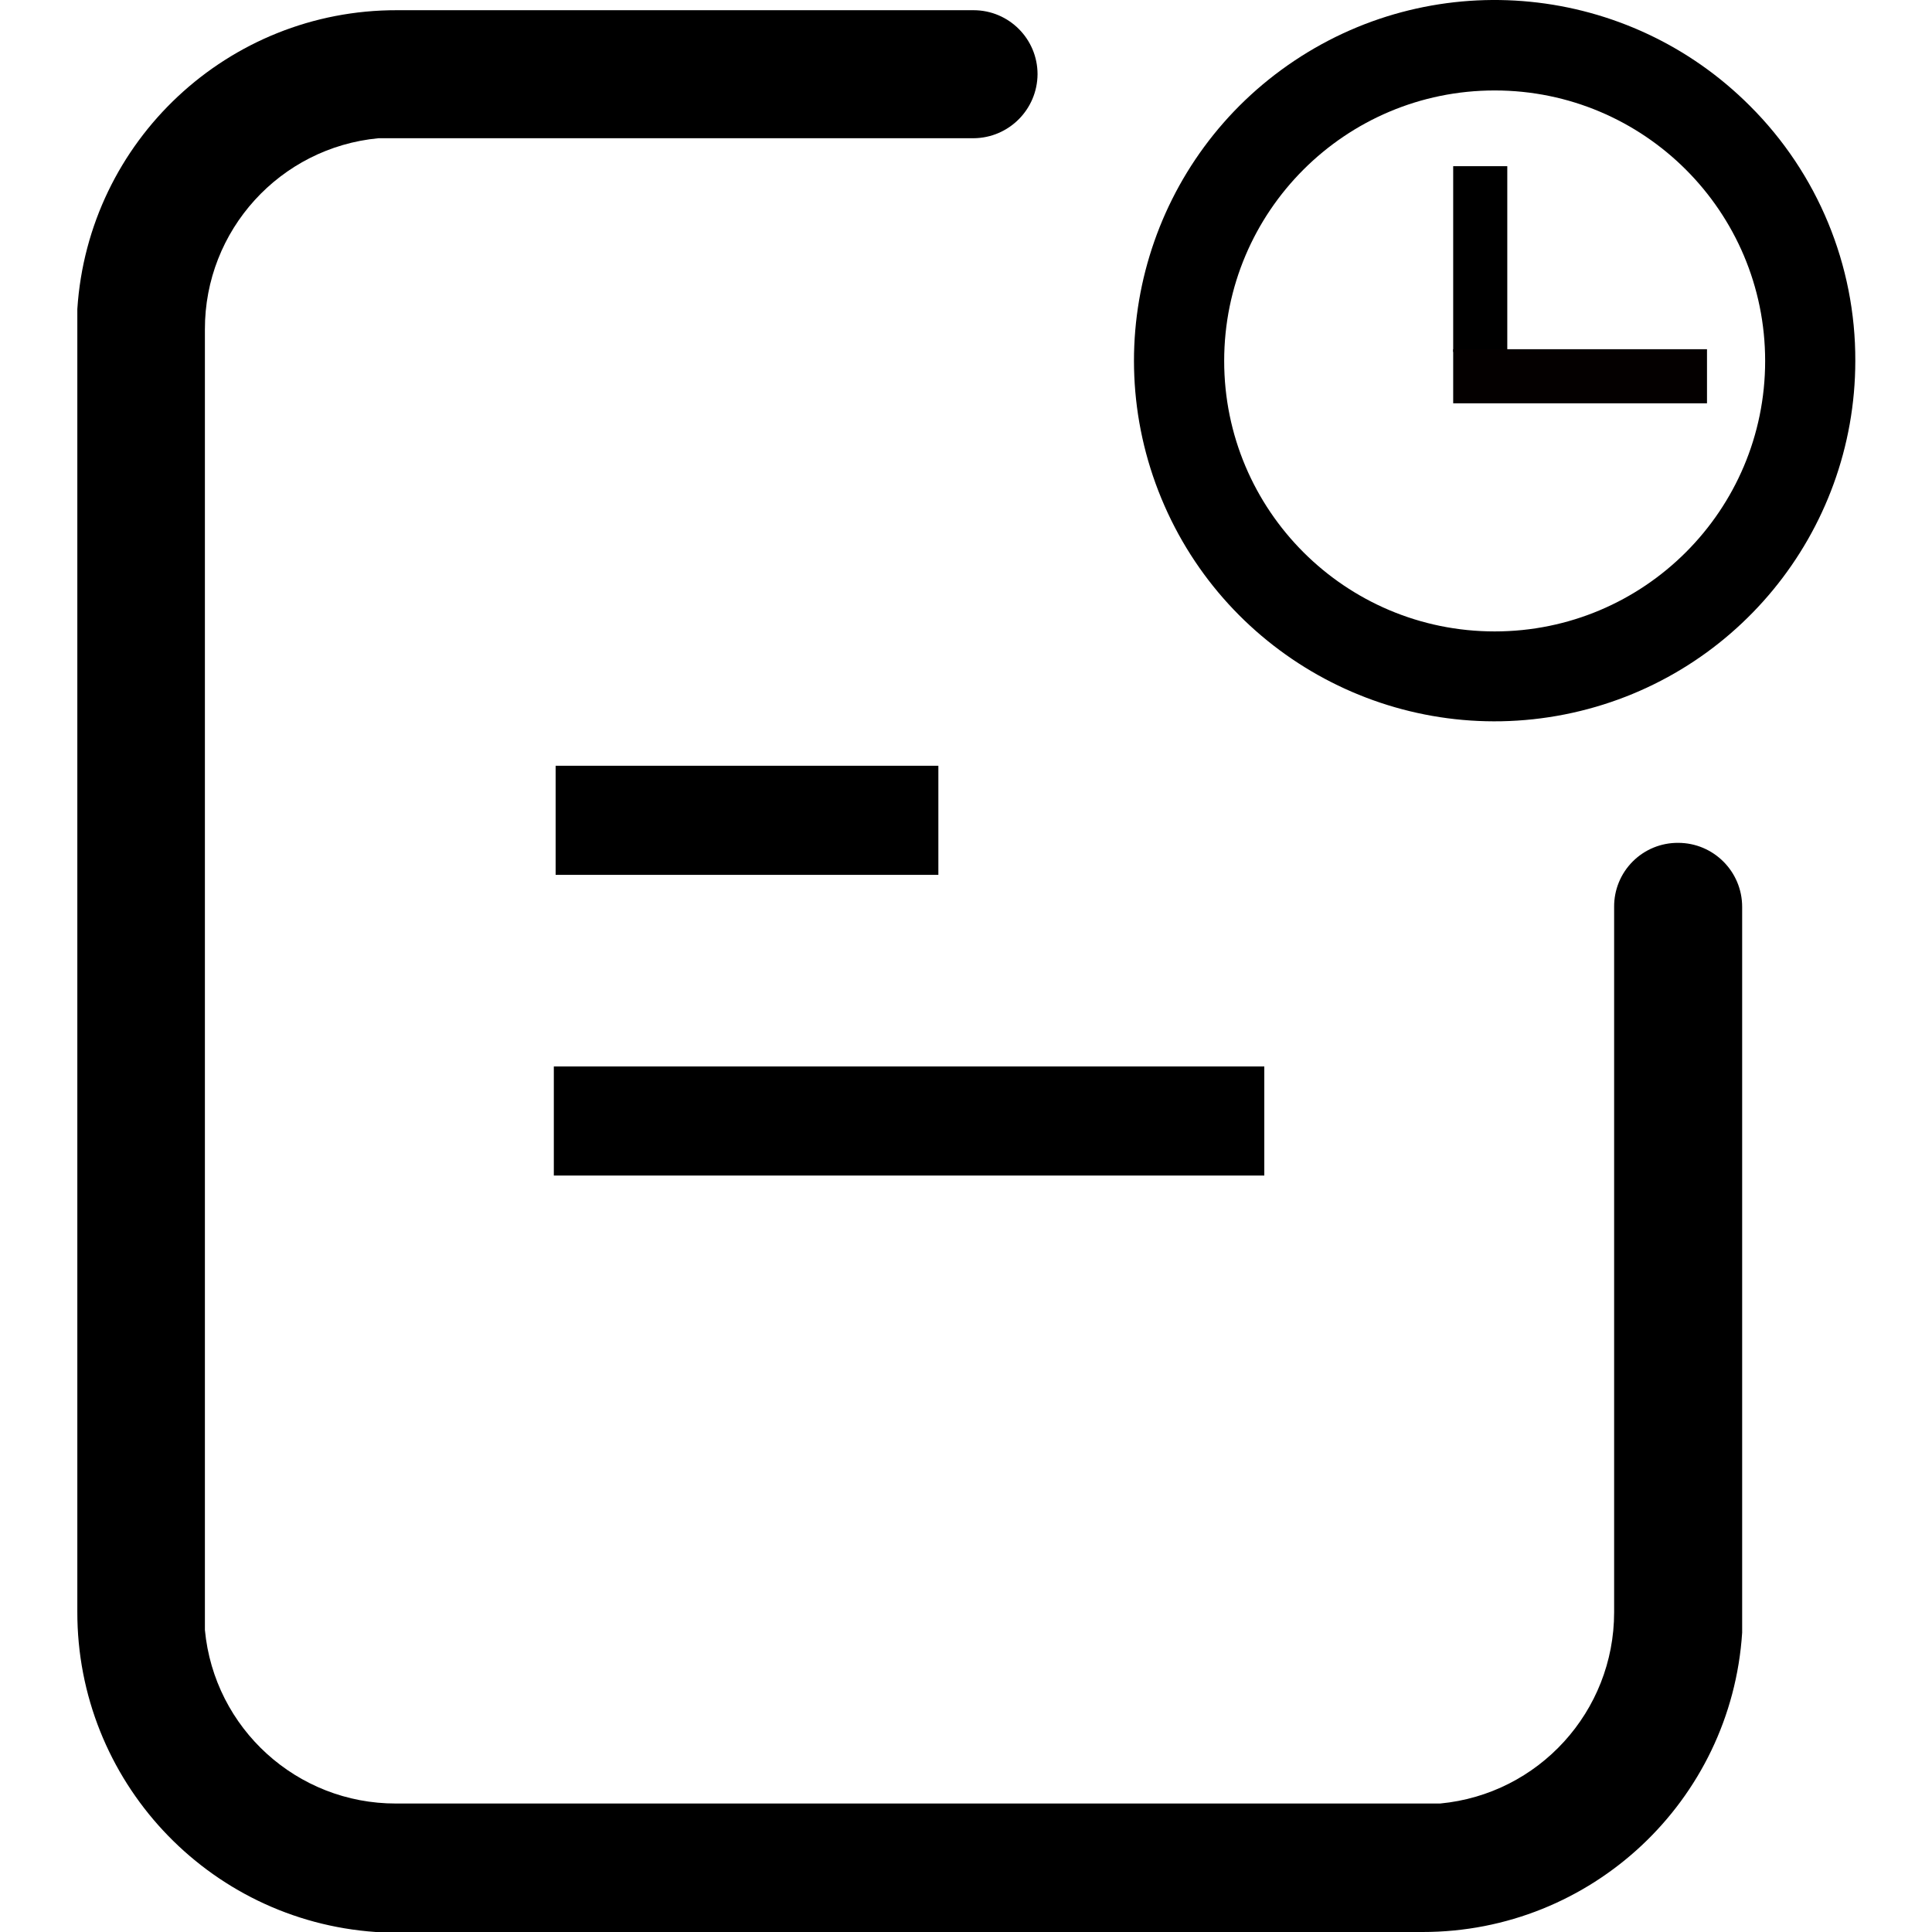
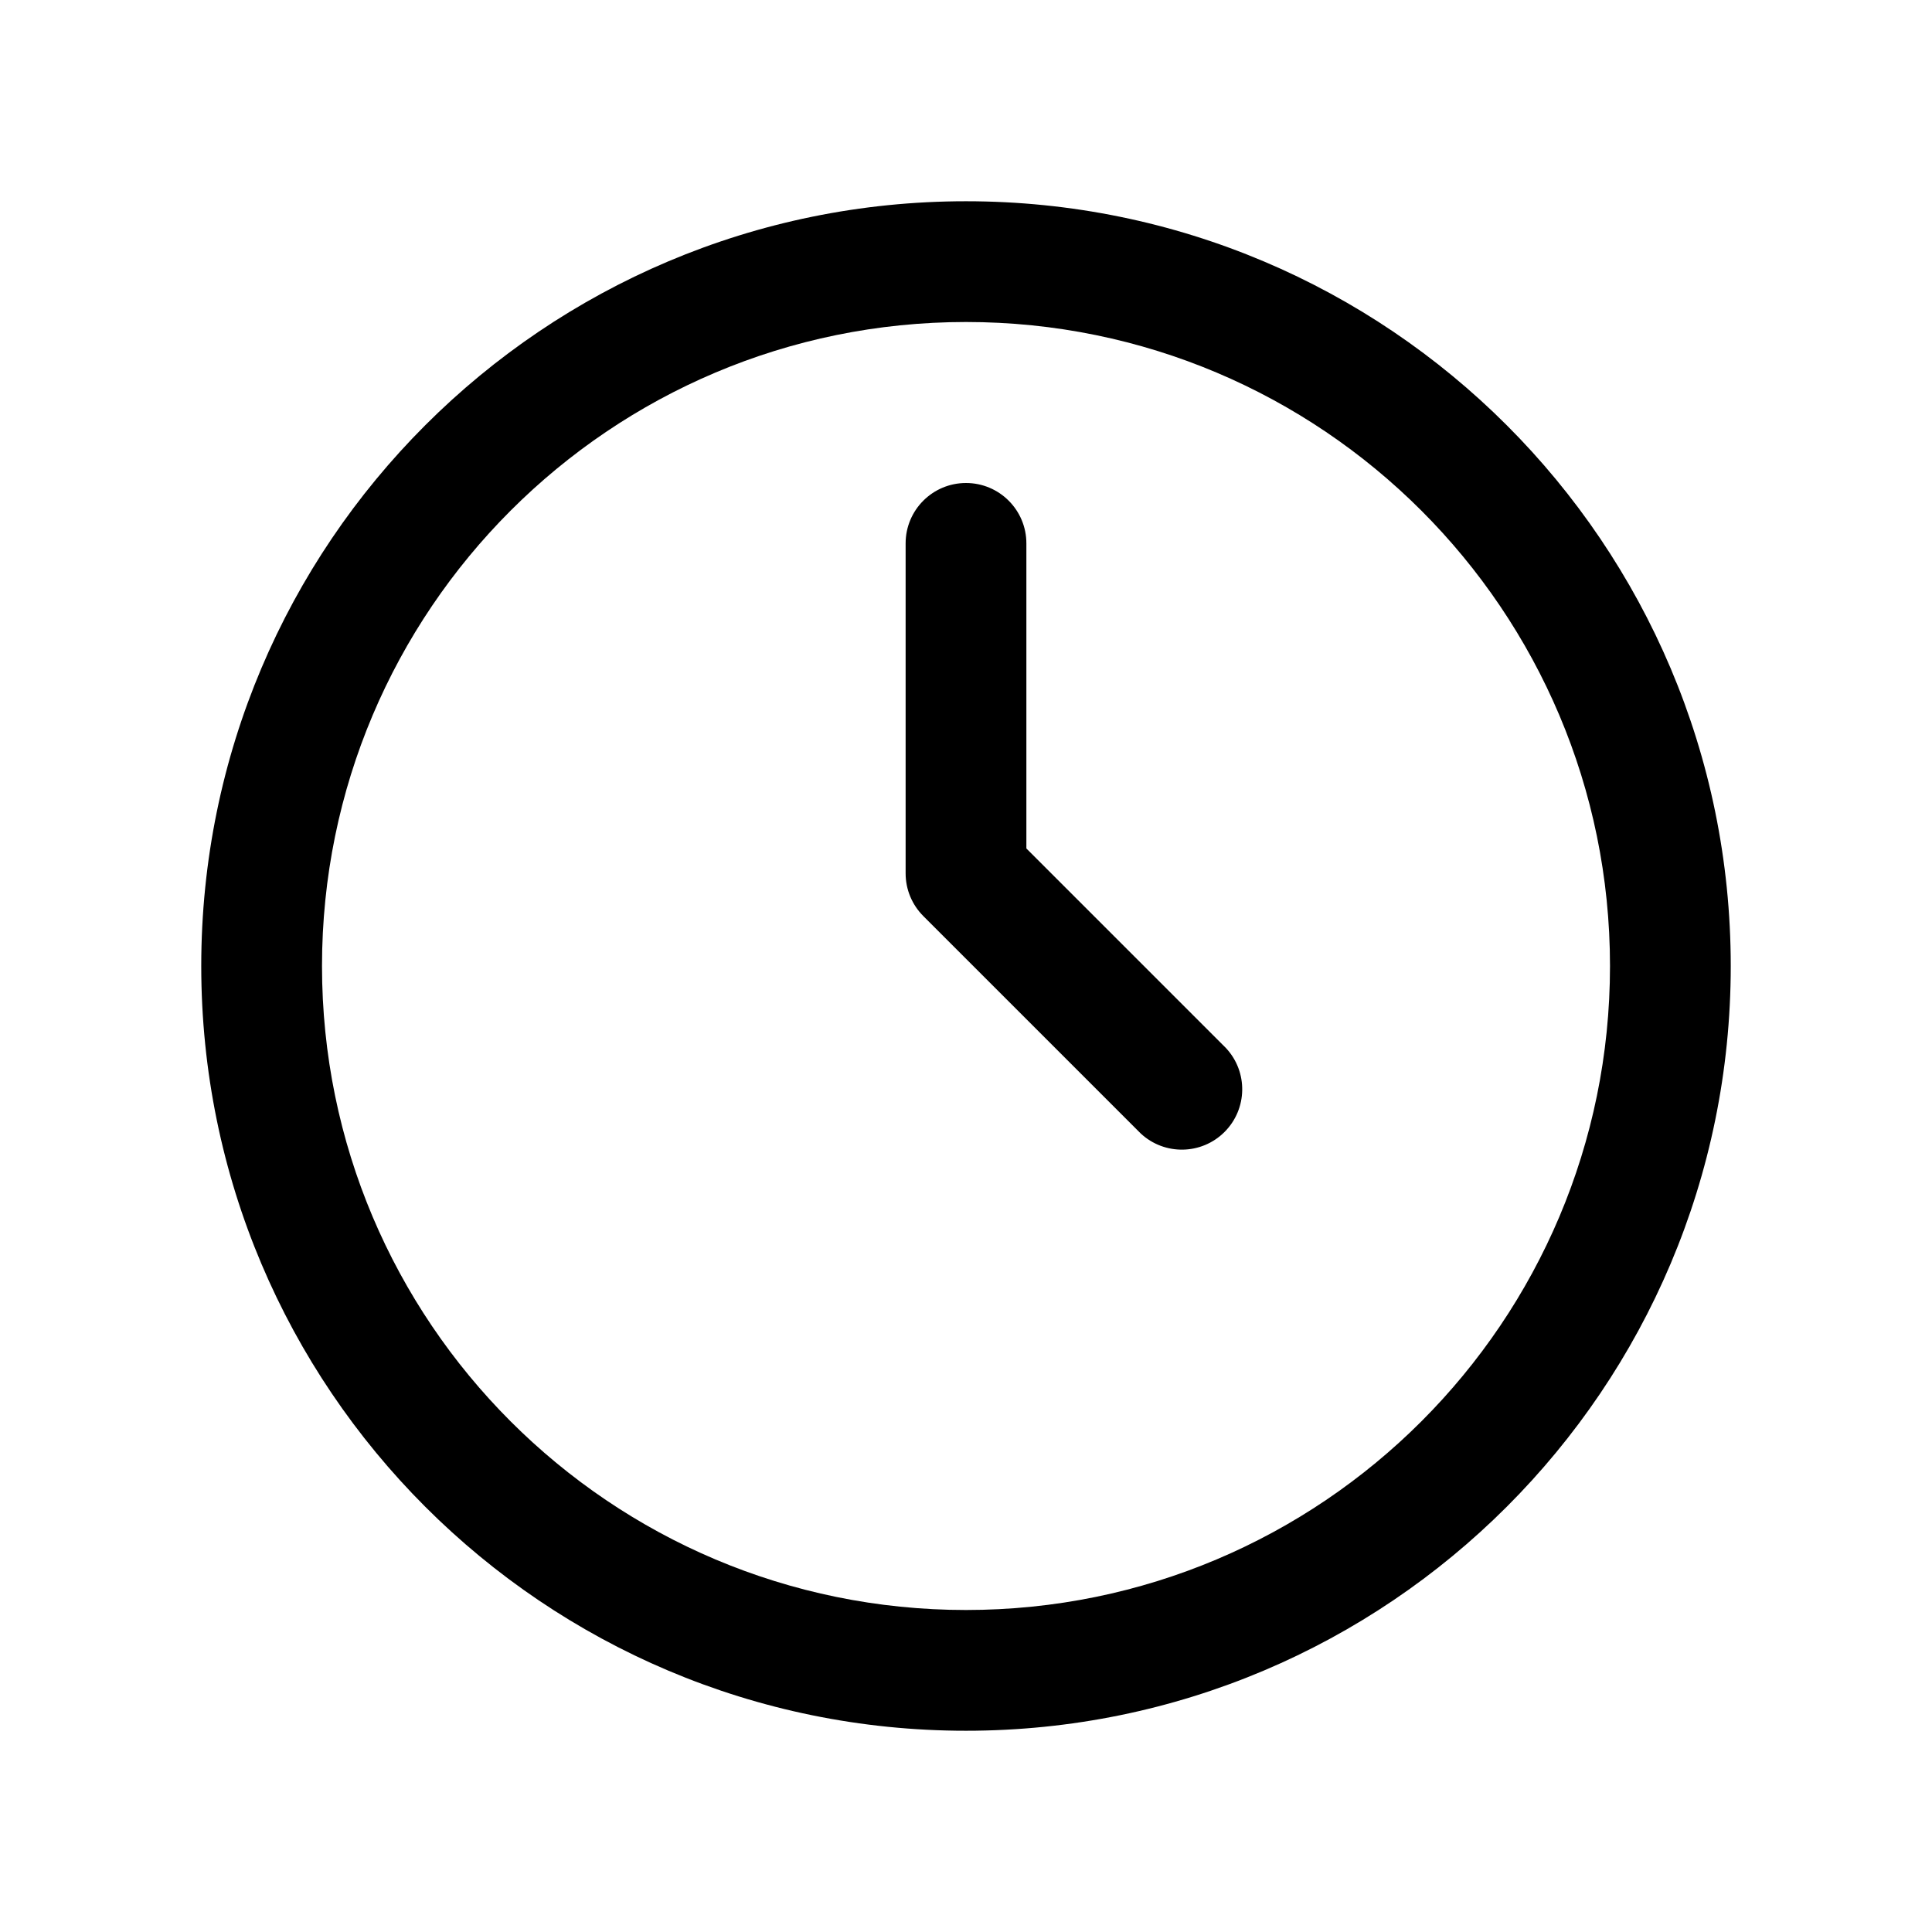
- <svg xmlns="http://www.w3.org/2000/svg" t="1744984386773" class="icon" viewBox="0 0 1024 1024" version="1.1" p-id="2809">
-   <path d="M927.441 56.065A191.15 191.15 0 1 0 983.352 191.303a189.955 189.955 0 0 0-55.911-135.239zM792.202 334.666a143.362 143.362 0 1 1 143.362-143.362 143.362 143.362 0 0 1-143.362 143.362z" p-id="2810" />
-   <path d="M210.39 1024h-11.23a169.884 169.884 0 0 1-158.176-169.884V163.826A169.407 169.407 0 0 1 210.39 5.41H515.991a33.929 33.929 0 0 1 33.929 33.929 34.168 34.168 0 0 1-33.929 33.929H200.593A101.548 101.548 0 0 0 108.602 174.578v689.334A101.548 101.548 0 0 0 209.912 955.903h553.379a101.787 101.787 0 0 0 92.23-101.309V480.657a33.69 33.69 0 0 1 33.929-33.929 33.929 33.929 0 0 1 33.929 33.929v384.689a169.645 169.645 0 0 1-169.407 158.654z" p-id="2811" />
-   <path d="M293.54 565.24h376.565v57.823H293.54zM294.496 405.869h202.858v57.823h-202.858zM770.22 88.083h28.672V186.525h-28.672z" p-id="2812" />
-   <path d="M770.22 185.091h134.522v28.672h-134.522z" fill="#040000" p-id="2813" />
+ <svg xmlns="http://www.w3.org/2000/svg" viewBox="0 0 24 24">
+   <path fill="currentColor" d="M12 2.5a9.5 9.5 0 1 1 0 19 9.5 9.5 0 0 1 0-19zm0 1.5a8 8 0 1 0 0 16 8 8 0 0 0 0-16zm.75 2.75a.75.75 0 0 0-1.5 0v4.1c0 .2.08.39.22.53l2.7 2.7a.75.75 0 0 0 1.06-1.06l-2.48-2.48V6.75z" />
</svg>
